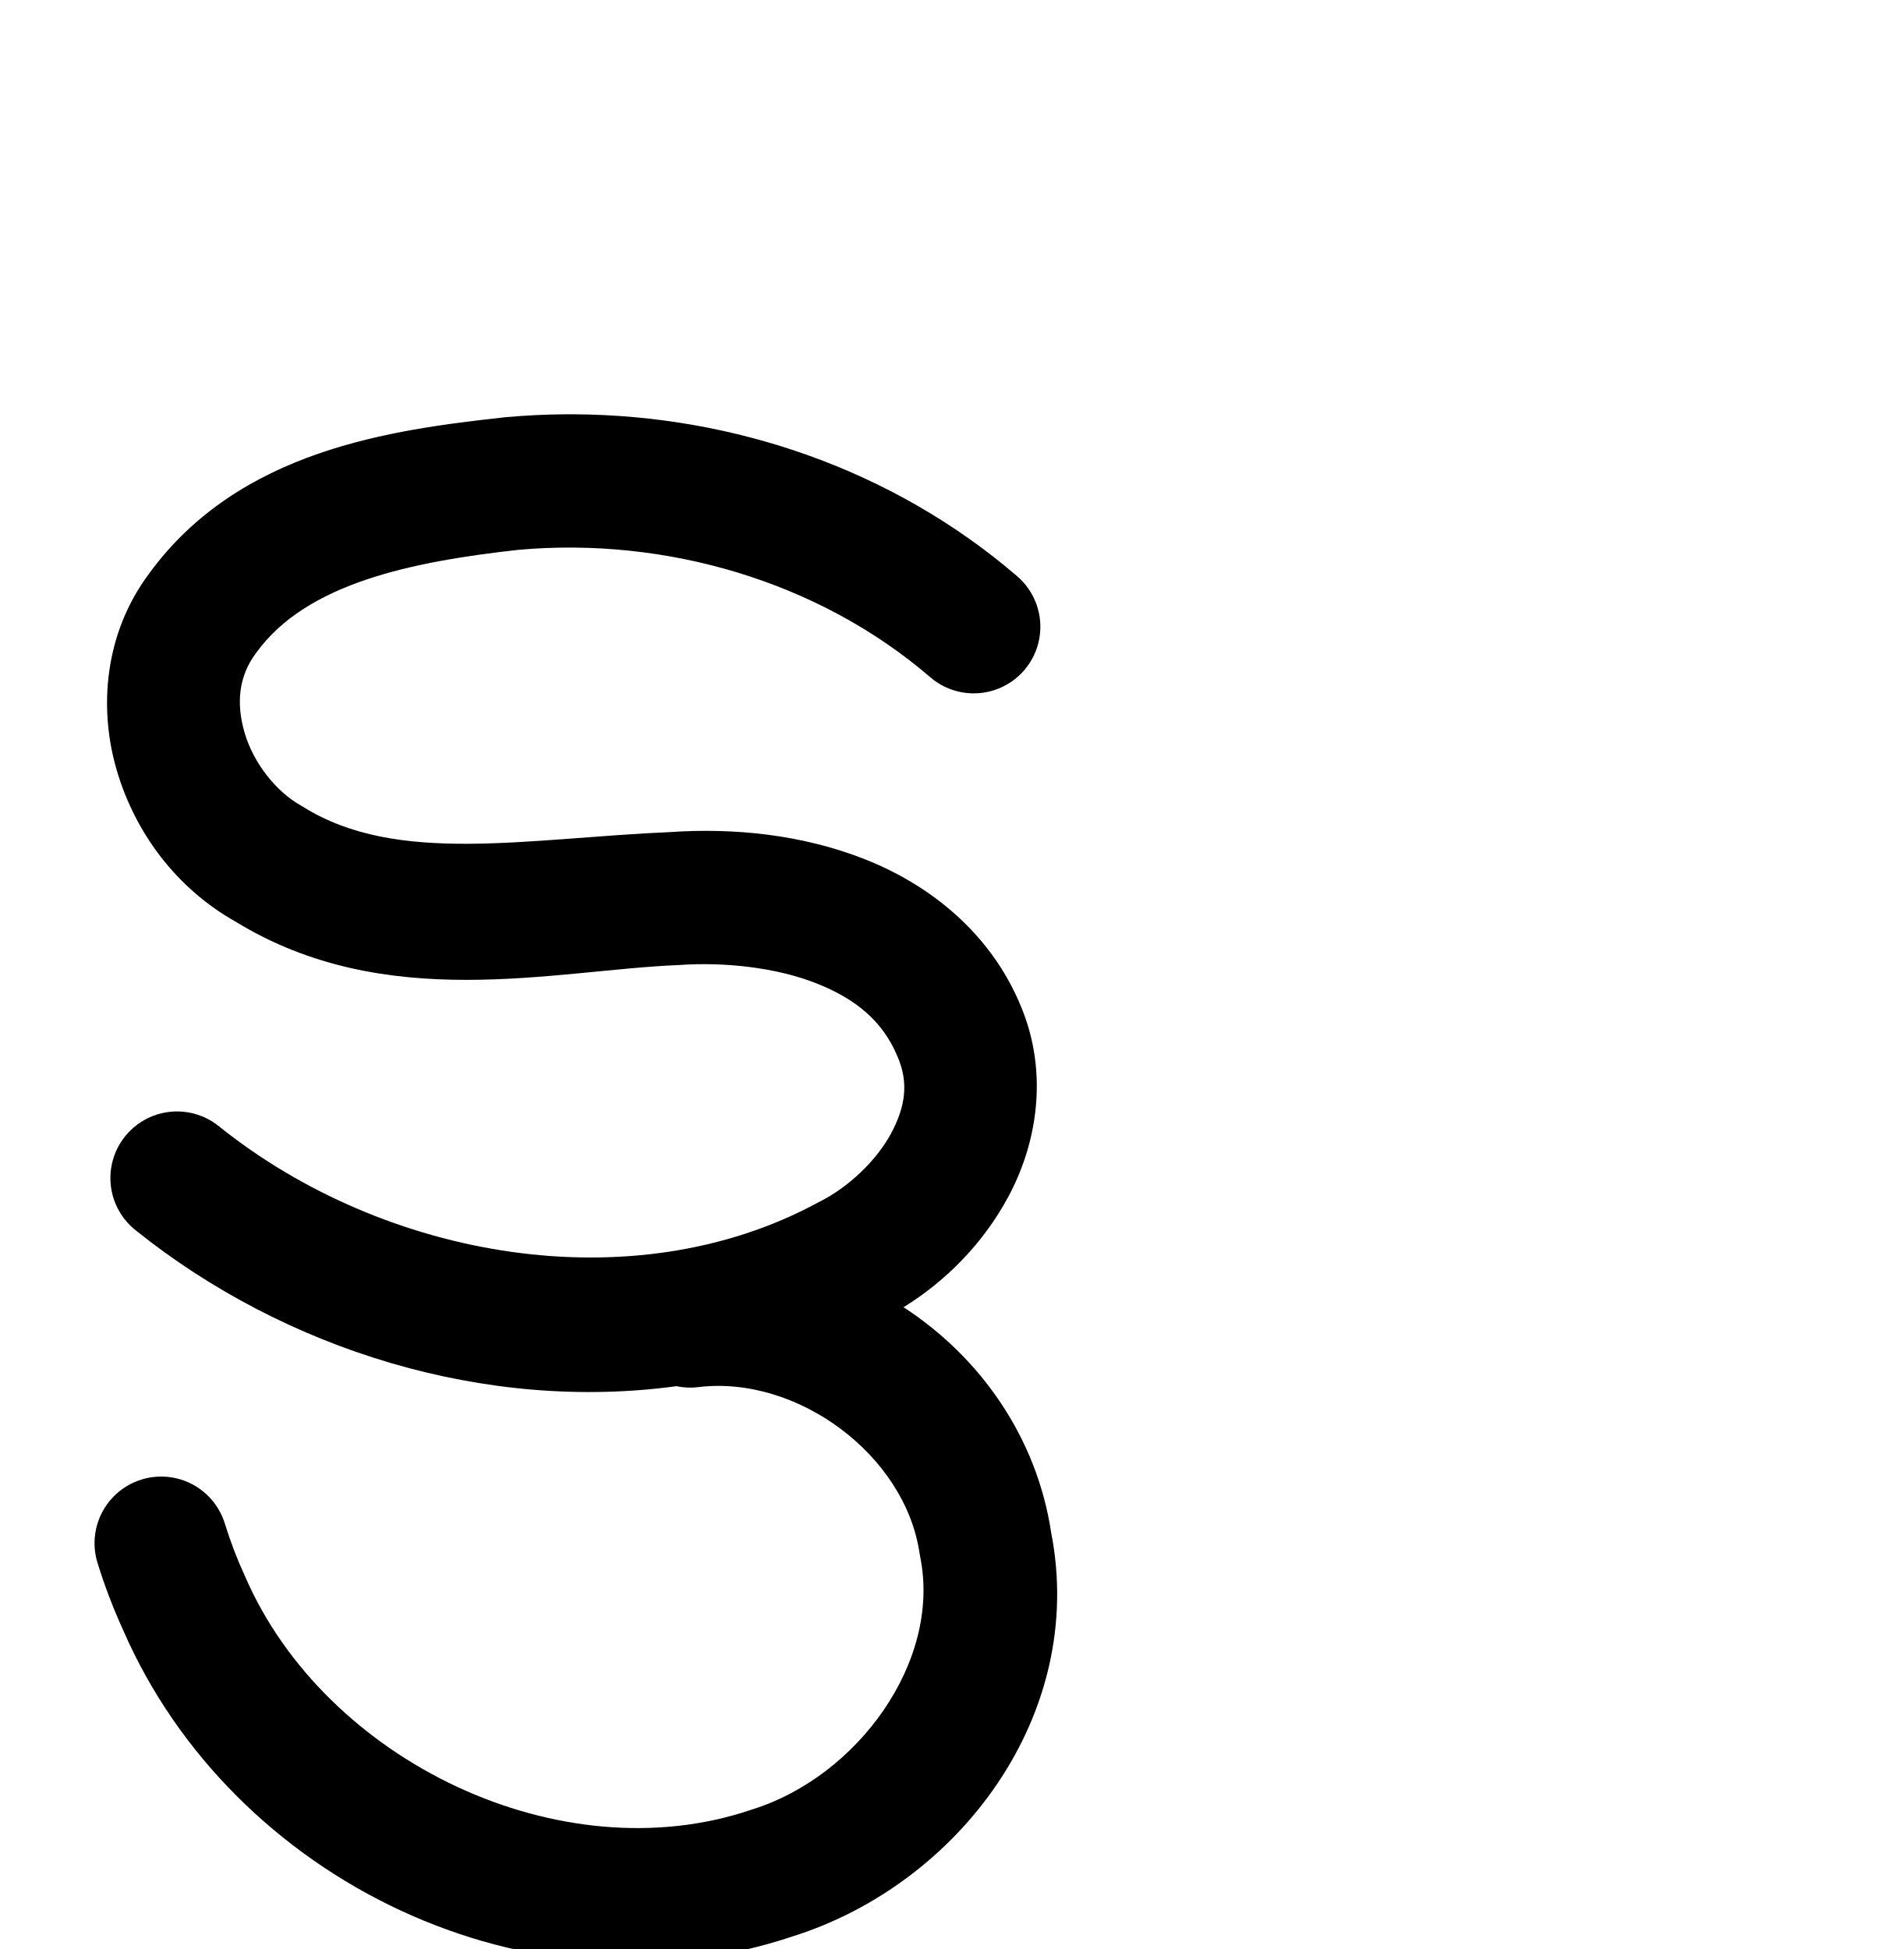
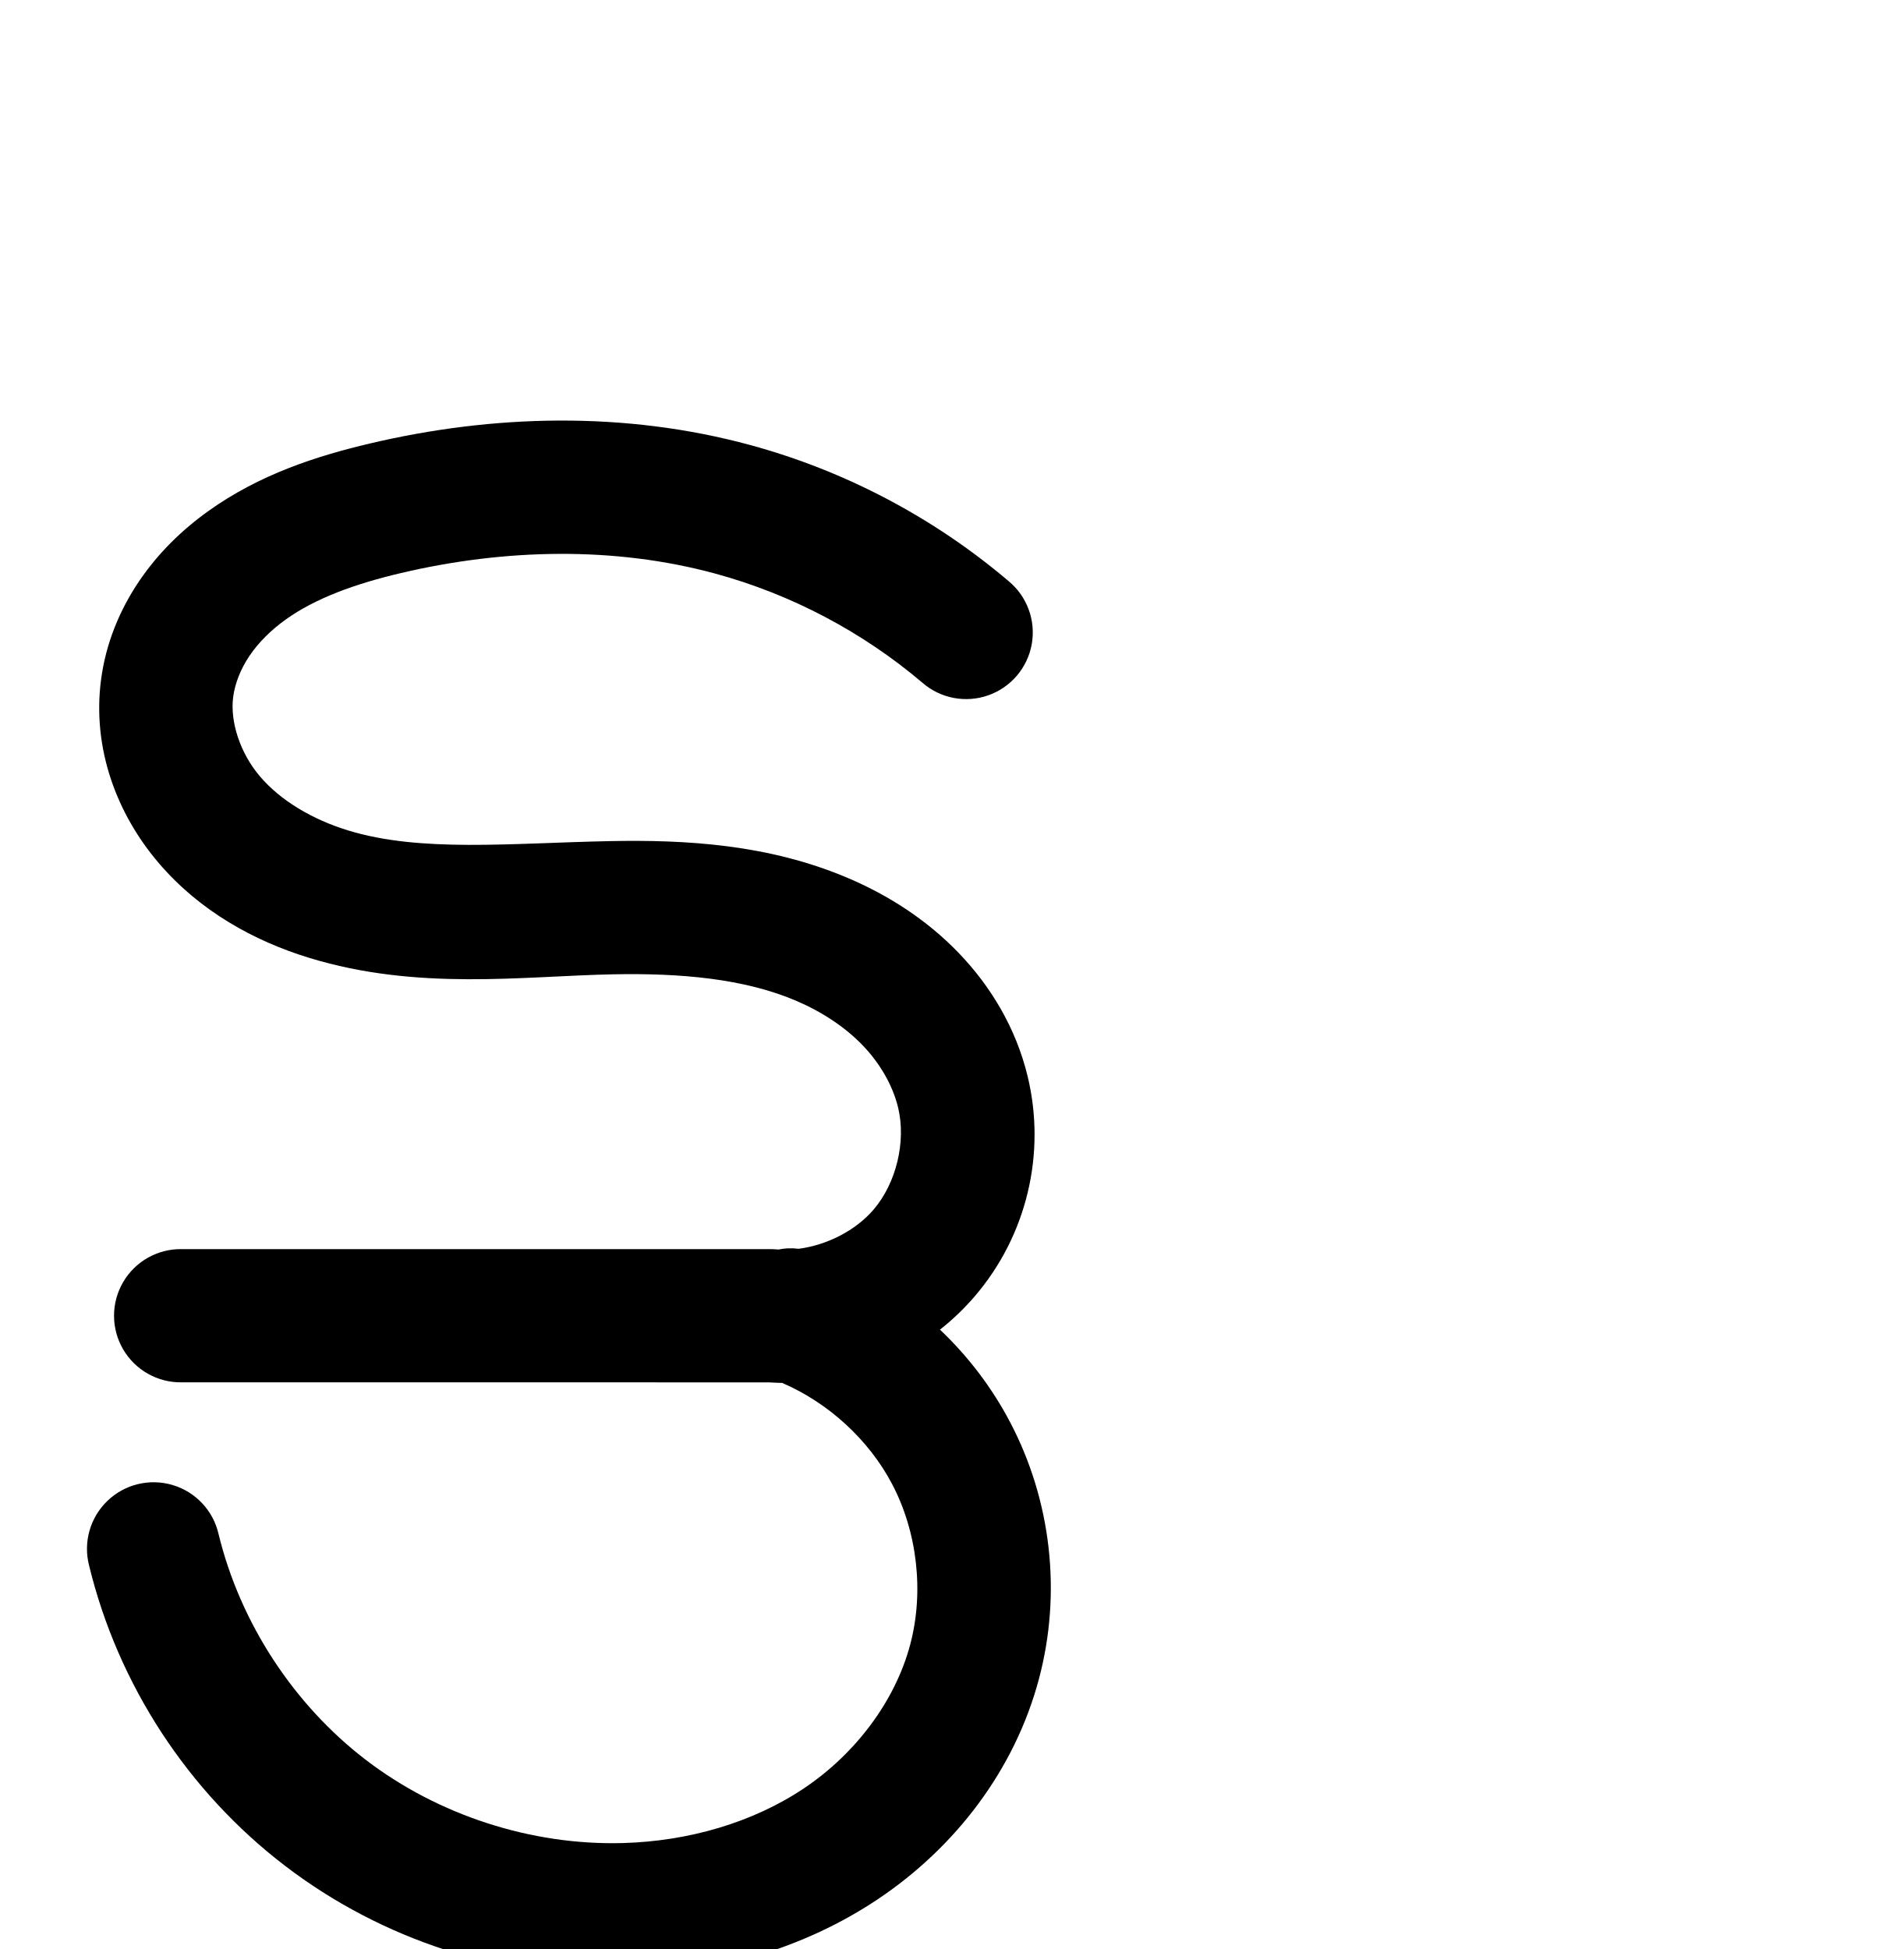
<svg xmlns="http://www.w3.org/2000/svg" width="2000" height="2048" id="svg2992" version="1.1">
  <defs id="defs5498">
    </defs>
  <g id="layer1" transform="translate(0,1048)">
    <g id="layer1-5" transform="translate(-986.9284,-268.7543)">
-       <path style="color:#000000;font-style:normal;font-variant:normal;font-weight:normal;font-stretch:normal;font-size:medium;line-height:normal;font-family:sans-serif;text-indent:0;text-align:start;text-decoration:none;text-decoration-line:none;text-decoration-style:solid;text-decoration-color:#000000;letter-spacing:normal;word-spacing:normal;text-transform:none;direction:ltr;block-progression:tb;writing-mode:lr-tb;baseline-shift:baseline;text-anchor:start;white-space:normal;clip-rule:nonzero;display:inline;overflow:visible;visibility:visible;opacity:1;isolation:auto;mix-blend-mode:normal;color-interpolation:sRGB;color-interpolation-filters:linearRGB;solid-color:#000000;solid-opacity:1;fill:#000000;fill-opacity:1;fill-rule:evenodd;stroke:none;stroke-width:140;stroke-linecap:round;stroke-linejoin:round;stroke-miterlimit:4;stroke-dasharray:none;stroke-dashoffset:0;stroke-opacity:1;color-rendering:auto;image-rendering:auto;shape-rendering:auto;text-rendering:auto;enable-background:accumulate" d="M 594.553 435.336 C 573.576 435.46 552.598 436.465 531.686 438.352 A 70.007 70.007 0 0 0 530.293 438.49 C 411.238 451.636 251.218 472.682 156.488 602.945 C 109.921 665.419 103.335 743.336 122.629 809.271 C 141.947 875.289 185.445 933.449 247.365 968.391 C 247.39 968.404 247.413 968.42 247.438 968.434 C 405.564 1065.327 581.336 1019.549 712.225 1014.1 A 70.007 70.007 0 0 0 714.072 1013.998 C 761.839 1010.744 815.604 1016.673 857.475 1033.184 C 899.345 1049.694 927.773 1073.201 943.188 1110.676 A 70.007 70.007 0 0 0 943.422 1111.236 C 954.688 1137.963 951.443 1162.915 935.963 1191.488 C 920.483 1220.062 890.905 1247.842 861.34 1262.629 A 70.007 70.007 0 0 0 859.311 1263.686 C 664.908 1368.994 404.141 1322.931 230.564 1183.92 A 70.007 70.007 0 1 0 143.051 1293.195 C 299.6 1418.57 509.953 1483.975 710.791 1456.584 A 70.007 70.007 0 0 0 734.264 1457.512 C 837.793 1445.205 950.824 1528.844 966.105 1631.846 A 70.007 70.007 0 0 0 966.766 1635.59 C 989.392 1746.3 900.505 1866.773 790.85 1901.182 A 70.007 70.007 0 0 0 789.318 1901.682 C 589.083 1969.607 341.818 1850.61 257.727 1656.996 A 70.007 70.007 0 0 0 257.146 1655.699 C 249.096 1638.148 242.177 1620.108 236.477 1601.744 A 70.007 70.007 0 1 0 102.77 1643.248 C 110.186 1667.141 119.146 1690.498 129.506 1713.182 C 243.998 1976.189 557.105 2127.888 833.672 2034.453 C 1007.268 1979.509 1141.94 1802.252 1104.439 1610.438 C 1089.296 1510.192 1029.871 1425.964 949.348 1373.641 C 994.264 1345.814 1032.867 1306.525 1059.059 1258.18 C 1090.03 1201.013 1101.794 1126.807 1072.531 1057.125 C 1040.564 979.68 976.153 929.49 908.83 902.943 C 841.547 876.412 769.823 869.926 704.926 874.305 C 553.427 880.764 417.359 909.496 318.863 848.064 A 70.007 70.007 0 0 0 316.201 846.484 C 289.448 831.399 266.162 801.279 256.996 769.953 C 247.83 738.628 251.029 710.26 268.809 686.494 A 70.007 70.007 0 0 0 269.459 685.609 C 321.9 613.167 431.402 590.324 544.816 577.748 C 699.666 563.925 859.976 610.9 976.777 711.088 A 70.007 70.007 0 1 0 1067.926 604.824 C 938.263 493.604 771.336 436.357 603.543 435.338 C 600.547 435.32 597.549 435.318 594.553 435.336 z " transform="translate(986.9284,-779.2457)" id="path4177-7" />
-       <path style="fill:none;fill-rule:evenodd;stroke:#000000;stroke-width:140;stroke-linecap:round;stroke-linejoin:round;stroke-miterlimit:4;stroke-dasharray:none;stroke-opacity:1" d="m 288.928,612.754 c 90.256,-8.069 183.434,29.474 242.885,97.862 59.451,68.388 83.664,165.883 63.115,254.138 -18.37,78.899 -70.662,148.07 -138.065,193.008 -67.403,44.937 -148.959,66.48 -229.96,67.649 C 115.059,1227.025 3.019,1189.985 -85.825,1122.023 -174.668,1054.062 -239.738,955.619 -267.449,847.25" id="path4177-7-6" />
-       <path style="fill:none;fill-rule:evenodd;stroke:#000000;stroke-width:140;stroke-linecap:round;stroke-linejoin:round;stroke-miterlimit:4;stroke-dasharray:none;stroke-opacity:1" d="m -250.264,463.312 c 49.265,38.632 103.446,70.99 160.82,96.043 159.068,69.461 347.016,79.778 505.937,9.981 42.507,-18.669 83.206,-43.228 114.415,-77.6 31.209,-34.372 52.293,-79.415 51.621,-125.836 C 581.962,326.75 565.887,288.567 540.741,258.553 515.596,228.539 481.788,206.429 445.321,192.171 372.386,163.656 291.367,166.139 213.322,172.581 112.889,180.872 9.25,194.701 -86.731,163.989 -134.722,148.633 -179.827,121.72 -211.645,82.65 -243.463,43.58 -260.933,-8.267 -253.471,-58.099 c 3.894,-26.005 14.348,-50.855 29.156,-72.584 14.808,-21.729 33.901,-40.386 55.221,-55.776 42.641,-30.78 93.452,-48.26 144.572,-60.604 119.714,-28.907 246.775,-31.467 365.553,1.071 89.462,24.507 173.456,68.766 244.249,128.703" id="path4144-0-0-2" />
+       <path style="fill:none;fill-rule:evenodd;stroke:#000000;stroke-width:140;stroke-linecap:round;stroke-linejoin:round;stroke-miterlimit:4;stroke-dasharray:none;stroke-opacity:1" d="m 408.928,600.754 c 71.029,25.188 131.916,77.851 167.077,144.509 35.16,66.658 44.243,146.647 24.923,219.491 -20.666,77.921 -72.905,145.966 -139.799,190.954 -66.895,44.988 -147.639,67.559 -228.226,69.703 C 120.771,1228.395 7.978,1191.865 -81.116,1123.711 -170.21,1055.558 -234.984,956.255 -261.449,847.25" id="path4177-7-6" />
+       <path style="fill:none;fill-rule:evenodd;stroke:#000000;stroke-width:140;stroke-linecap:round;stroke-linejoin:round;stroke-miterlimit:4;stroke-dasharray:none;stroke-opacity:1" d="m -232.264,601.312 618.757,0.025 c 60.116,5.179 122.079,-20.135 161.374,-65.925 C 587.16,489.622 602.774,424.534 588.529,365.901 579.646,329.338 559.879,295.794 533.795,268.677 507.711,241.561 475.458,220.737 440.855,205.963 371.647,176.415 294.559,171.085 219.322,172.581 119.647,174.564 17.392,187.504 -77.921,158.272 -125.578,143.656 -170.713,118.053 -203.085,80.147 -235.457,42.241 -253.998,-8.681 -247.471,-58.099 c 3.452,-26.132 13.691,-51.182 28.423,-73.039 14.732,-21.857 33.882,-40.575 55.296,-55.945 42.827,-30.74 93.926,-47.858 145.231,-59.98 119.823,-28.31 246.757,-31.279 365.553,1.071 89.509,24.375 173.539,68.653 244.249,128.703" id="path4144-0-0-2" />
    </g>
+     <path style="color:#000000;font-style:normal;font-variant:normal;font-weight:normal;font-stretch:normal;font-size:medium;line-height:normal;font-family:sans-serif;text-indent:0;text-align:start;text-decoration:none;text-decoration-line:none;text-decoration-style:solid;text-decoration-color:#000000;letter-spacing:normal;word-spacing:normal;text-transform:none;direction:ltr;block-progression:tb;writing-mode:lr-tb;baseline-shift:baseline;text-anchor:start;white-space:normal;clip-rule:nonzero;display:inline;overflow:visible;visibility:visible;opacity:1;isolation:auto;mix-blend-mode:normal;color-interpolation:sRGB;color-interpolation-filters:linearRGB;solid-color:#000000;solid-opacity:1;fill:#000000;fill-opacity:1;fill-rule:evenodd;stroke:none;stroke-width:140;stroke-linecap:round;stroke-linejoin:round;stroke-miterlimit:4;stroke-dasharray:none;stroke-dashoffset:0;stroke-opacity:1;color-rendering:auto;image-rendering:auto;shape-rendering:auto;text-rendering:auto;enable-background:accumulate" d="M 587.531 441.926 C 520.216 442.181 453.217 450.758 388.455 466.059 C 332.92 479.18 272.756 498.353 218.502 537.295 C 191.278 556.835 166.072 581.171 145.979 610.982 C 125.793 640.93 111.248 675.789 106.203 713.98 C 96.605 786.648 122.85 855.441 166.756 906.852 C 209.886 957.354 266.905 988.739 324.625 1006.441 C 438.893 1041.487 549.213 1025.693 643.785 1023.812 C 714.768 1022.401 781.699 1028.215 836.439 1051.586 C 863.644 1063.201 887.907 1079.207 906.418 1098.451 C 924.756 1117.515 938.003 1140.715 943.58 1163.672 C 952.249 1199.354 941.73 1243.206 917.816 1271.072 C 898.946 1293.063 868.971 1308.311 839.189 1312.219 A 70.007 70.007 0 0 0 827.912 1311.732 A 70.007 70.007 0 0 0 817.889 1313 C 817.115 1312.951 816.341 1312.908 815.572 1312.842 A 70.007 70.007 0 0 0 809.566 1312.582 L 190.811 1312.559 A 70.007 70.007 0 1 0 190.805 1452.559 L 808.16 1452.582 C 812.703 1452.892 817.24 1453.075 821.768 1453.148 C 870.271 1473.989 912.656 1512.709 937.162 1559.168 C 963.862 1609.787 971.011 1672.738 956.34 1728.055 C 940.578 1787.484 898.912 1842.702 845.137 1878.867 C 790.89 1915.349 722.886 1934.852 654.113 1936.682 C 558.415 1939.228 460.522 1907.524 384.486 1849.359 C 308.45 1791.195 252.233 1705.01 229.646 1611.98 A 70.007 70.007 0 1 0 93.598 1645.012 C 123.942 1769.993 197.274 1882.413 299.426 1960.555 C 401.577 2038.697 529.271 2080.053 657.838 2076.633 C 750.238 2074.174 843.723 2048.535 923.266 1995.041 C 1003.28 1941.23 1066.09 1860.359 1091.66 1763.945 C 1115.629 1673.573 1104.613 1576.549 1060.992 1493.852 C 1041.887 1457.632 1016.98 1425.023 987.617 1397.184 C 1000.75 1386.837 1012.973 1375.165 1024.061 1362.244 C 1078.736 1298.53 1099.442 1212.205 1079.621 1130.621 C 1067.433 1080.453 1041.145 1036.564 1007.314 1001.394 C 973.657 966.405 933.416 940.763 891.412 922.83 C 807.737 887.105 720.493 882.259 641.002 883.84 C 536.223 885.924 442.035 896.013 365.676 872.594 C 328.083 861.064 294.831 841.242 273.217 815.934 C 252.379 791.533 241.542 758.482 244.998 732.312 C 246.857 718.24 252.789 703 262.068 689.232 C 271.439 675.329 284.533 662.229 300.137 651.029 C 331.537 628.491 373.57 613.429 420.645 602.307 C 530.767 576.289 646.159 574.049 751.709 602.793 C 831.198 624.439 906.246 663.985 969.041 717.312 A 70.007 70.007 0 1 0 1059.664 610.6 C 981.038 543.828 888.024 494.816 788.496 467.713 C 722.476 449.734 654.846 441.67 587.531 441.926 z " transform="translate(0,-1048)" id="path4177-7-6-2" />
  </g>
</svg>
